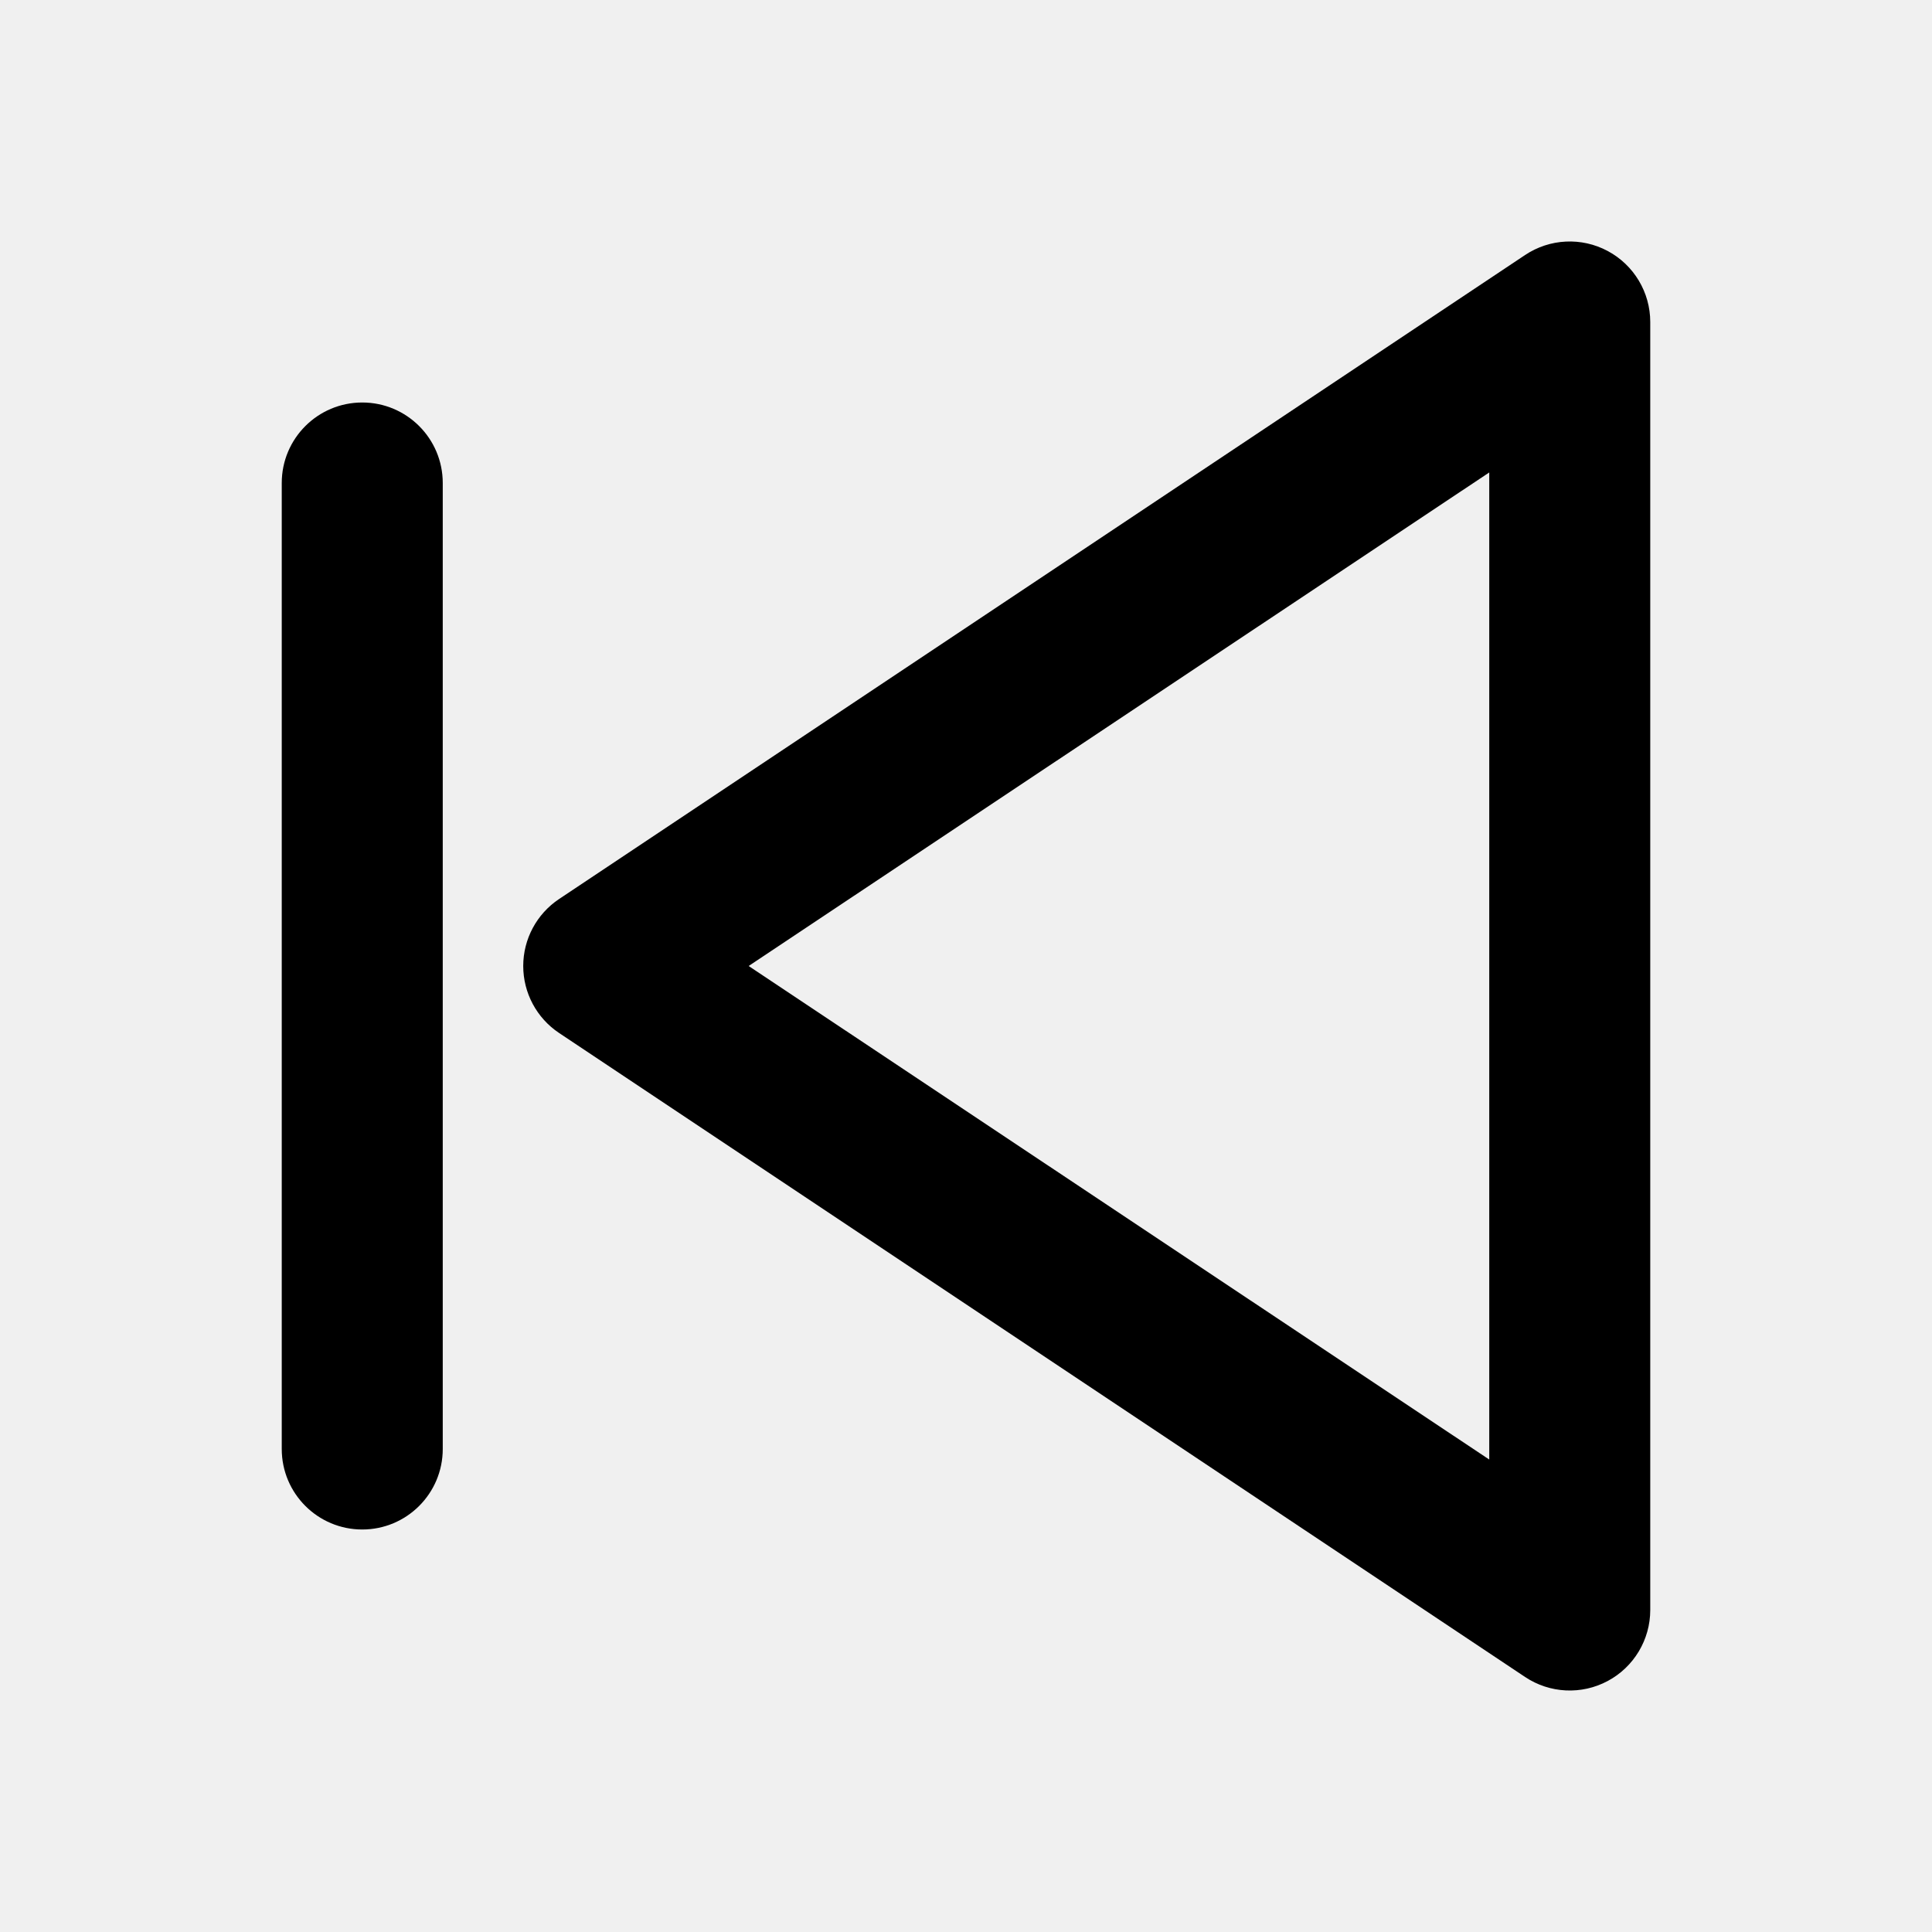
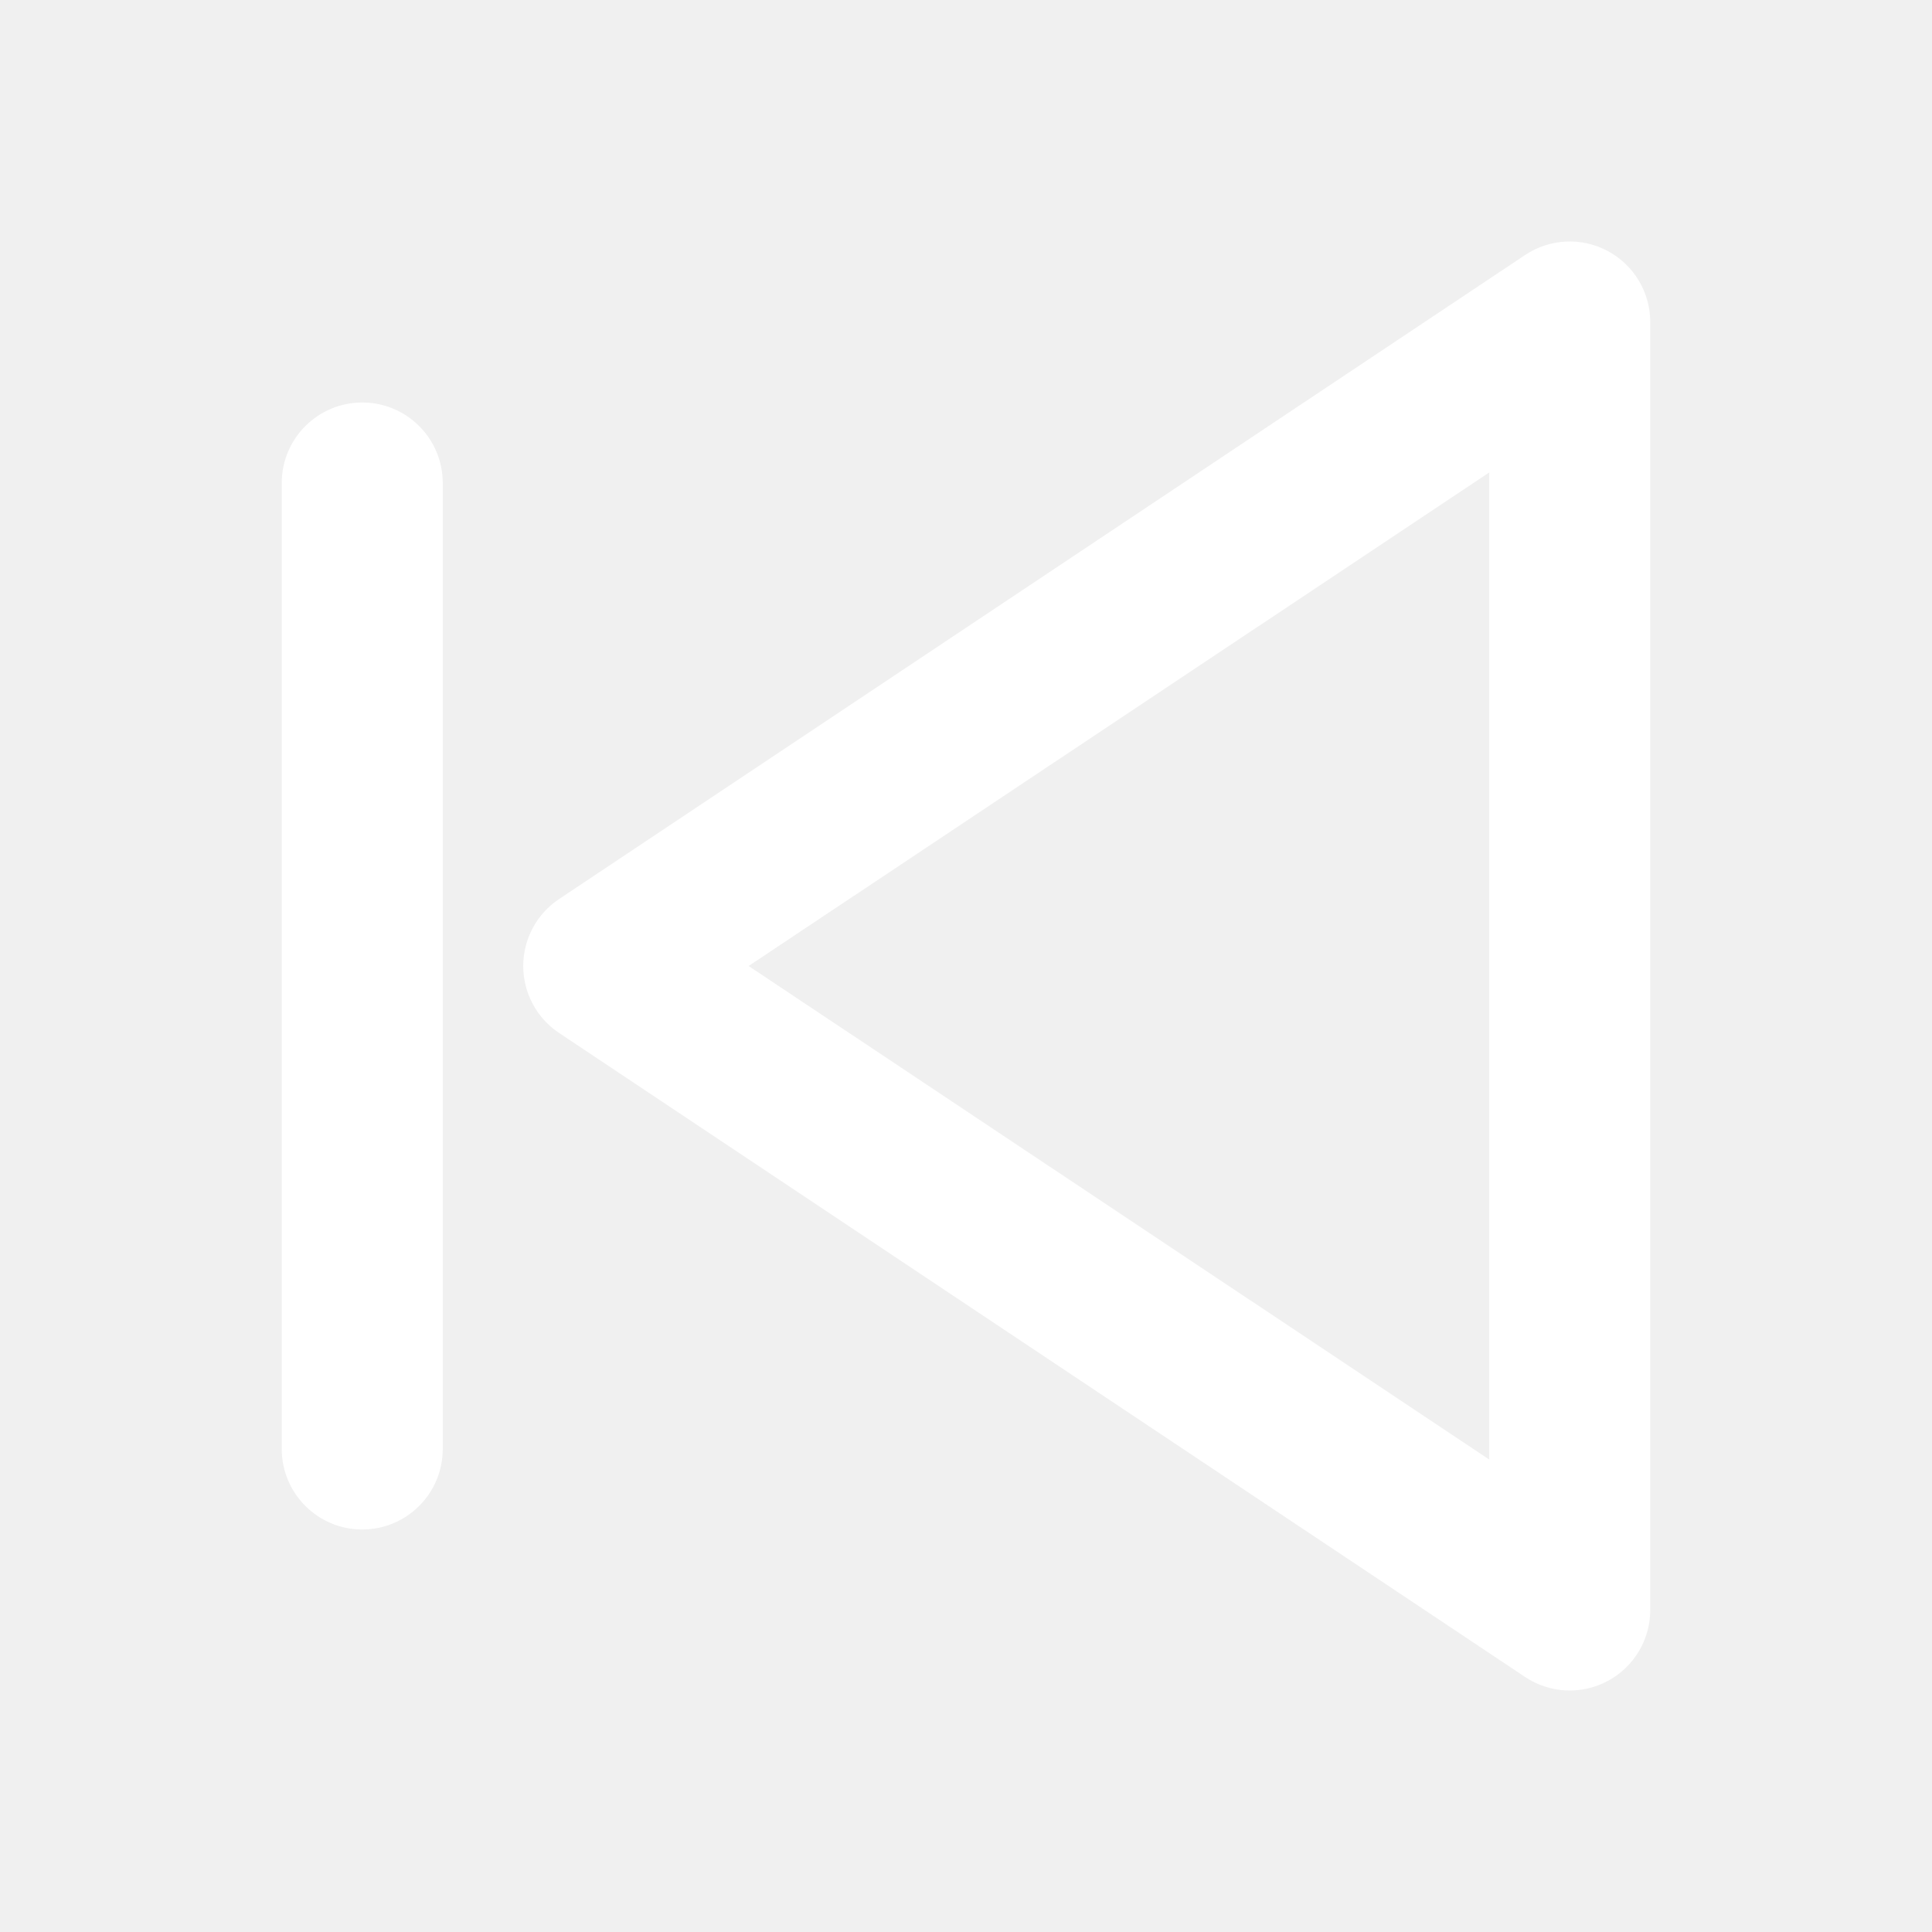
- <svg xmlns="http://www.w3.org/2000/svg" fill="#000000" width="800px" height="800px" viewBox="0 0 24 24">
+ <svg xmlns="http://www.w3.org/2000/svg" fill="#ffffff" width="800px" height="800px" viewBox="0 0 24 24">
  <path d="M6.945,12.832l12,8A1,1,0,0,0,20.5,20V4a1,1,0,0,0-1.555-.832l-12,8a1,1,0,0,0,0,1.664ZM18.5,5.869V18.131L9.3,12ZM3.5,18V6a1,1,0,0,1,2,0V18a1,1,0,0,1-2,0Z" />
</svg>
